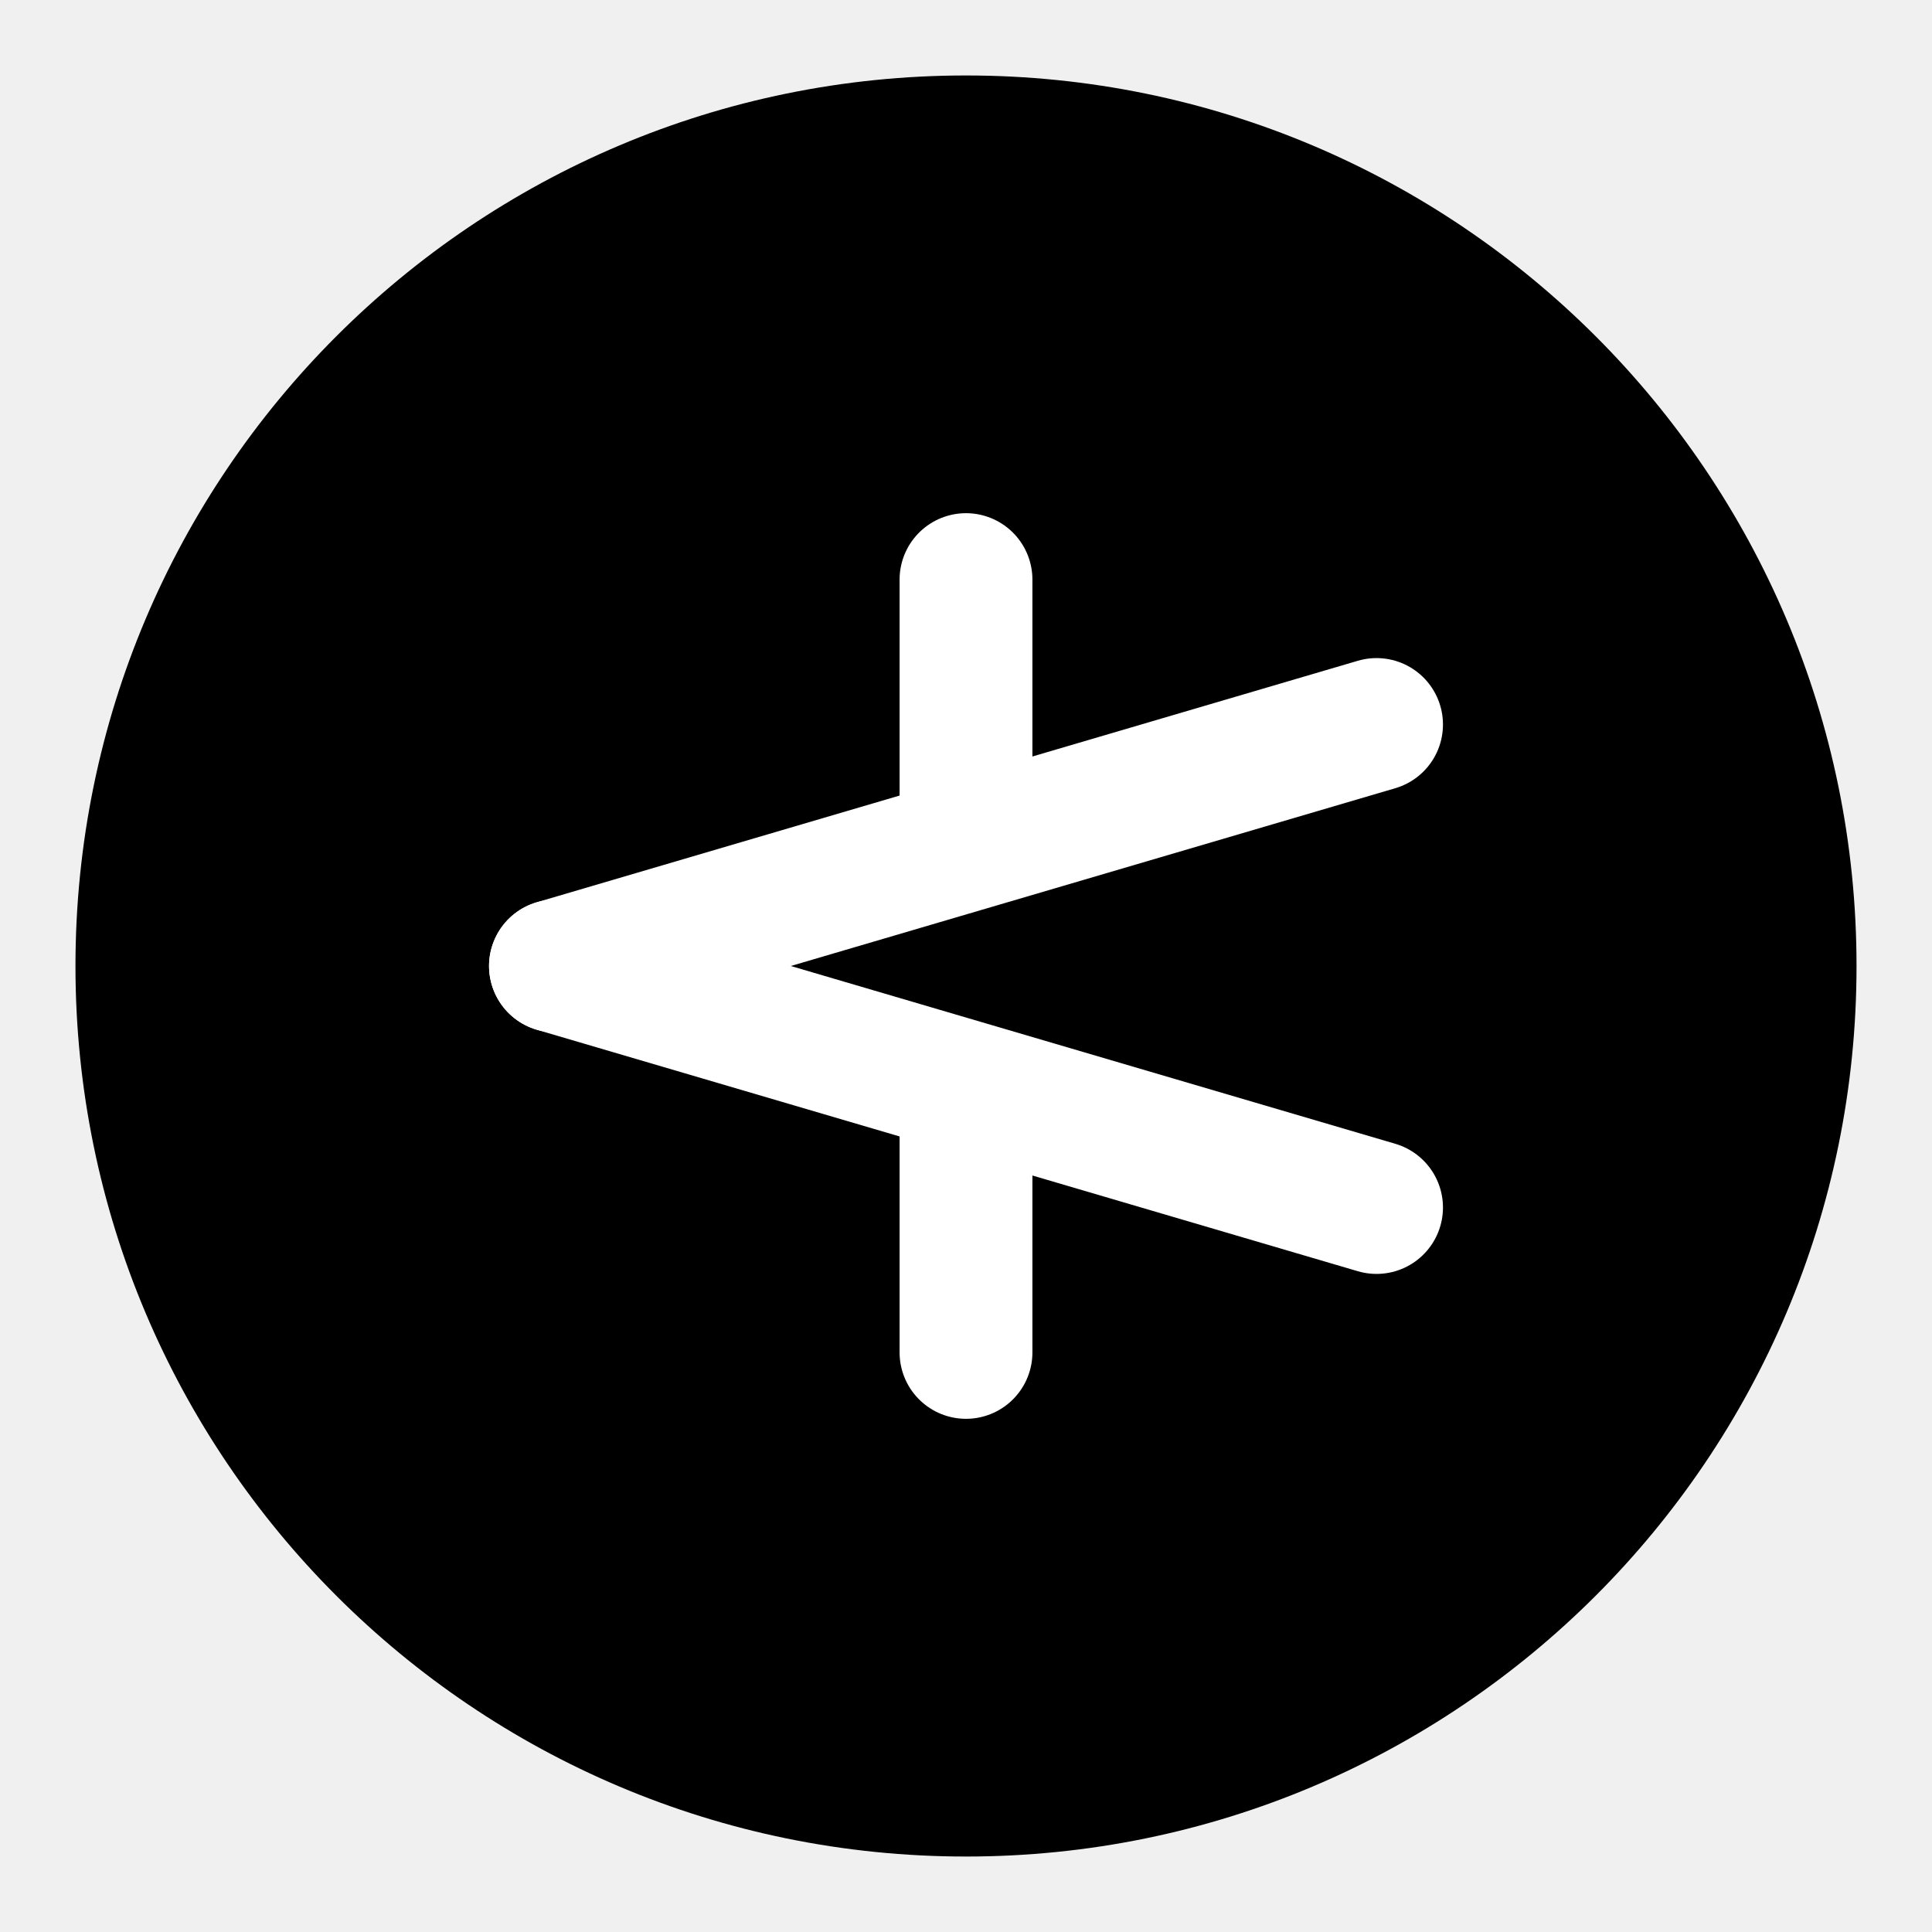
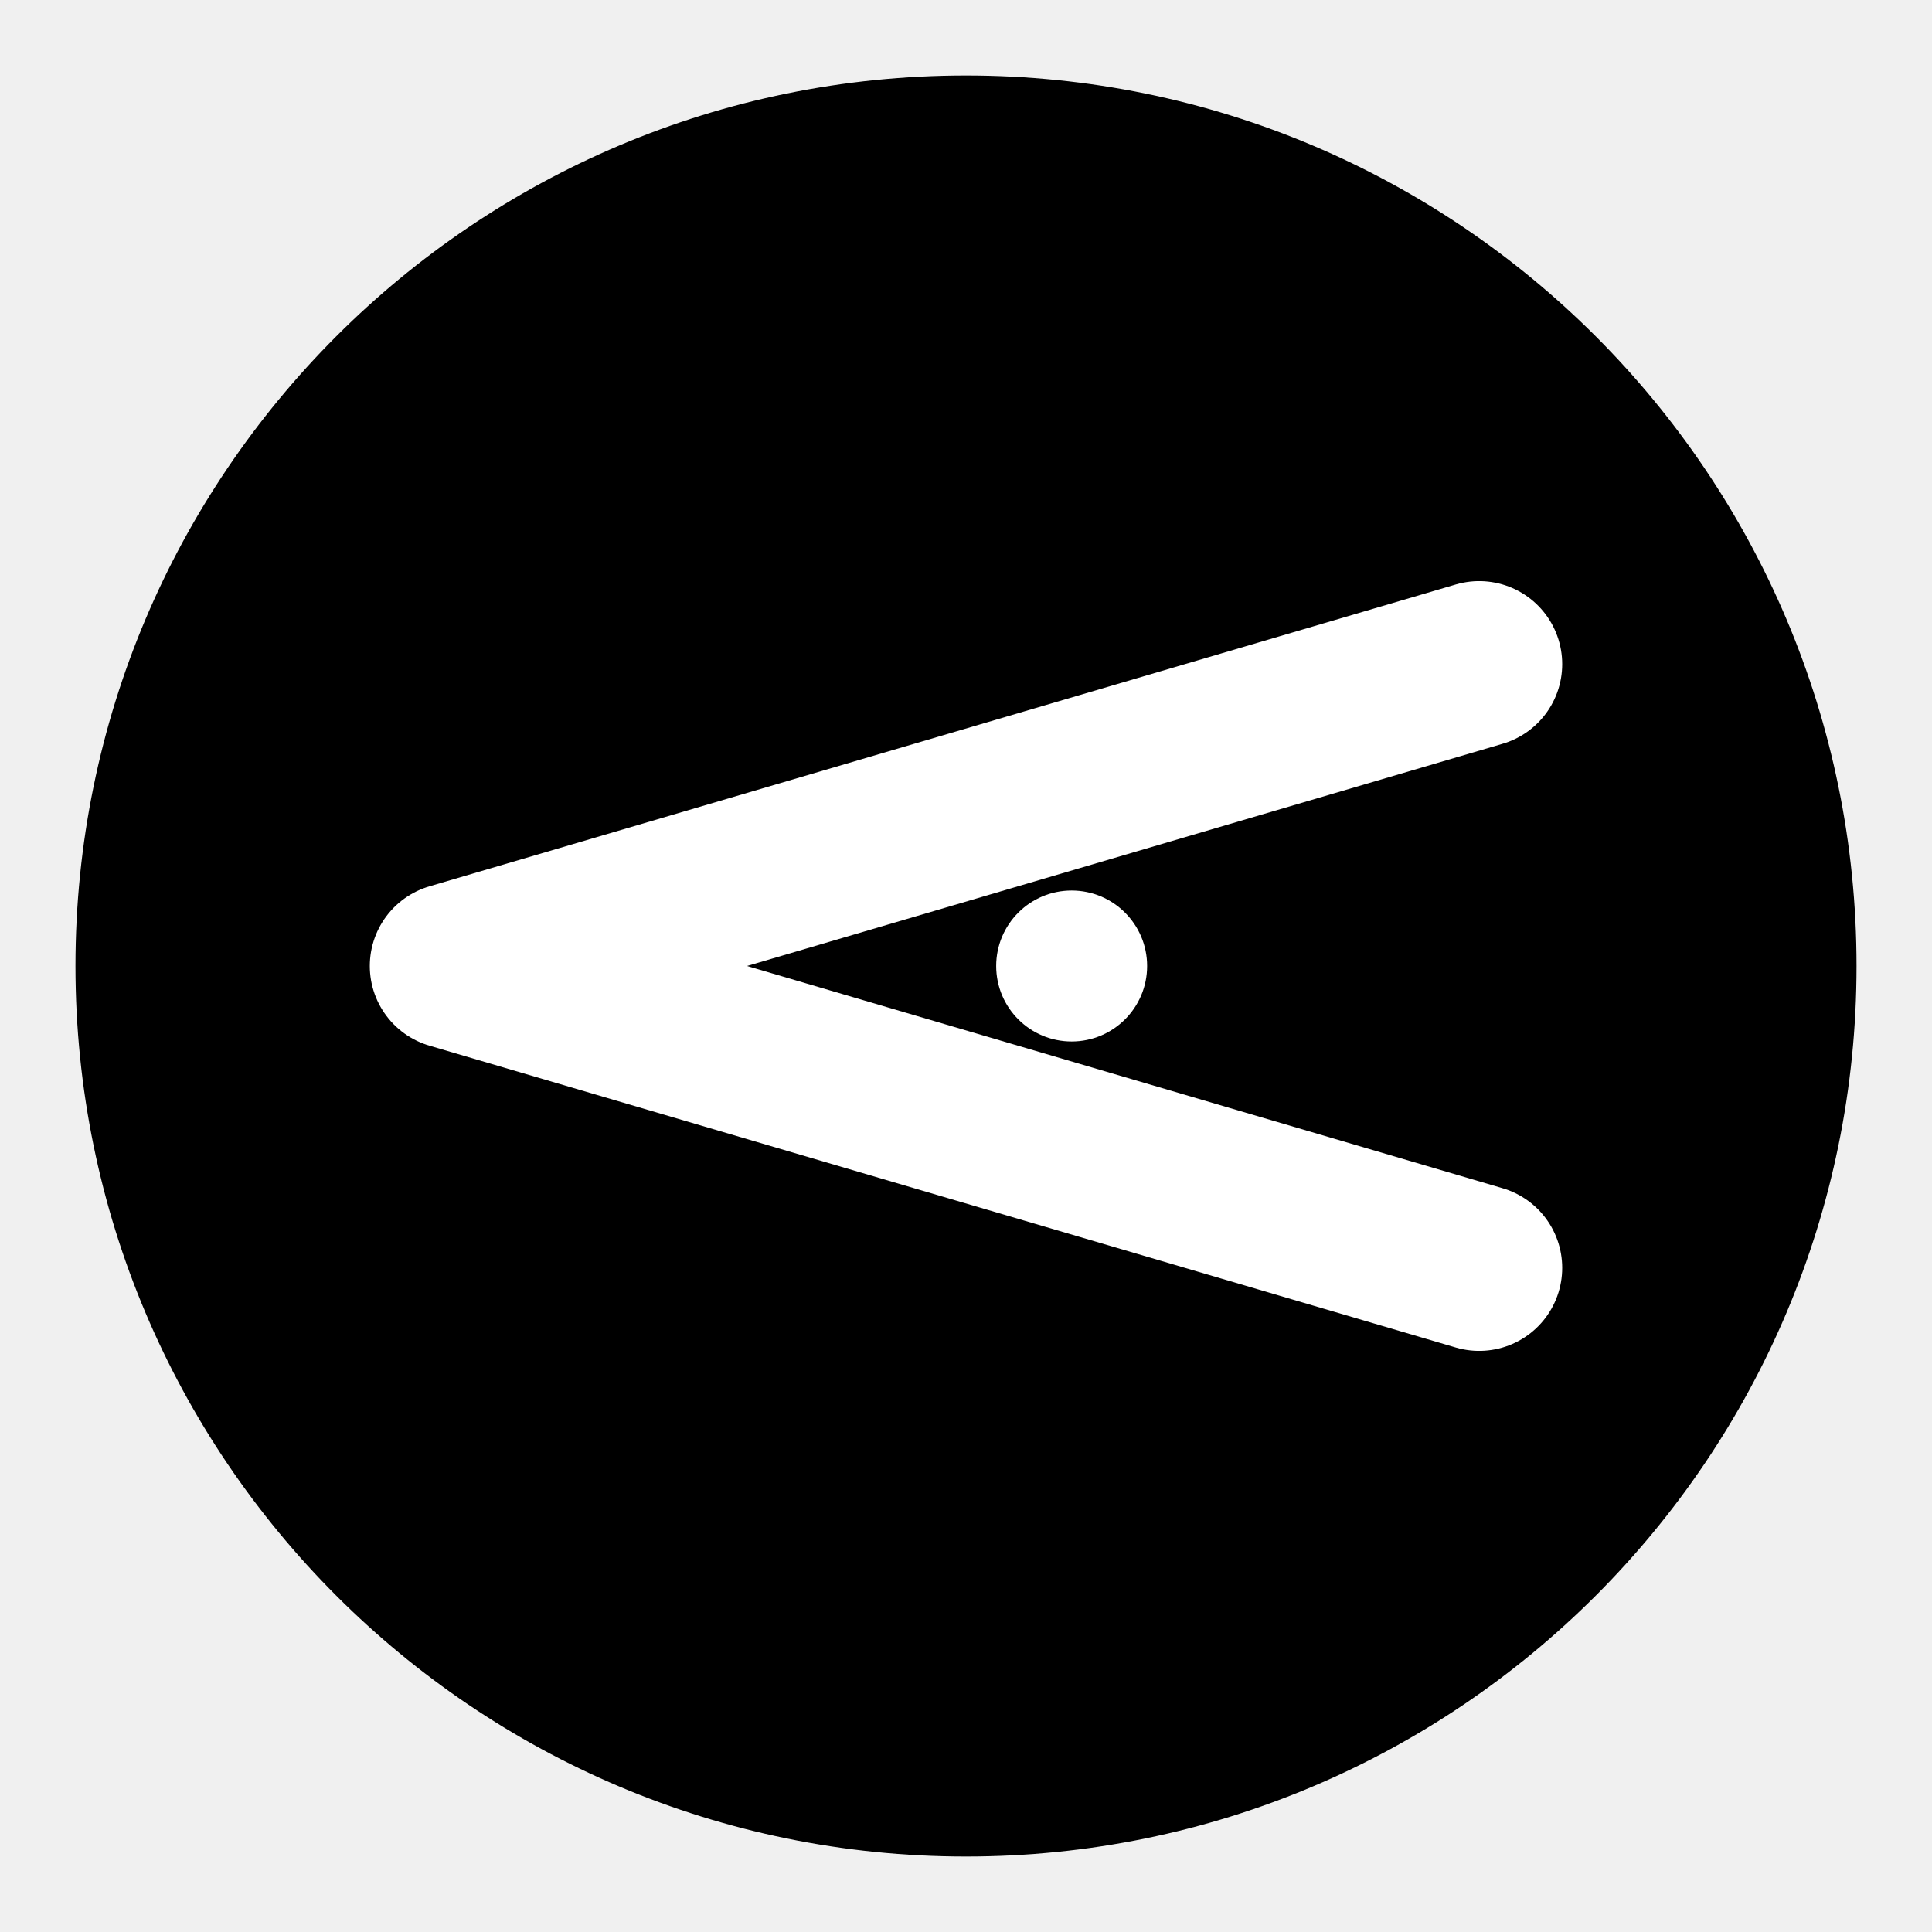
- <svg xmlns="http://www.w3.org/2000/svg" viewBox="0 0 256 256" width="1000" height="1000" aria-label="cents symbol in black circle (centered, 80%)">
+ <svg xmlns="http://www.w3.org/2000/svg" viewBox="0 0 256 256" aria-label="RAW Symbol - chevron with dot (⋖)">
  <circle cx="128" cy="128" r="118" fill="#000000" />
-   <g transform="translate(128,128) scale(0.8) translate(-128,-128)" fill="none" stroke="#FFFFFF" stroke-width="22" stroke-linecap="round" stroke-linejoin="round">
-     <path d="M196 88 L60 128" />
-     <path d="M60 128 L196 168" />
-     <path d="M128 64 L128 104" />
-     <path d="M128 152 L128 192" />
+   <g fill="none" stroke="#ffffff" stroke-width="22" stroke-linecap="round" stroke-linejoin="round">
+     <path d="M196 88 L60 128 L196 168" />
  </g>
+   <circle cx="142" cy="128" r="10" fill="#ffffff" />
</svg>
